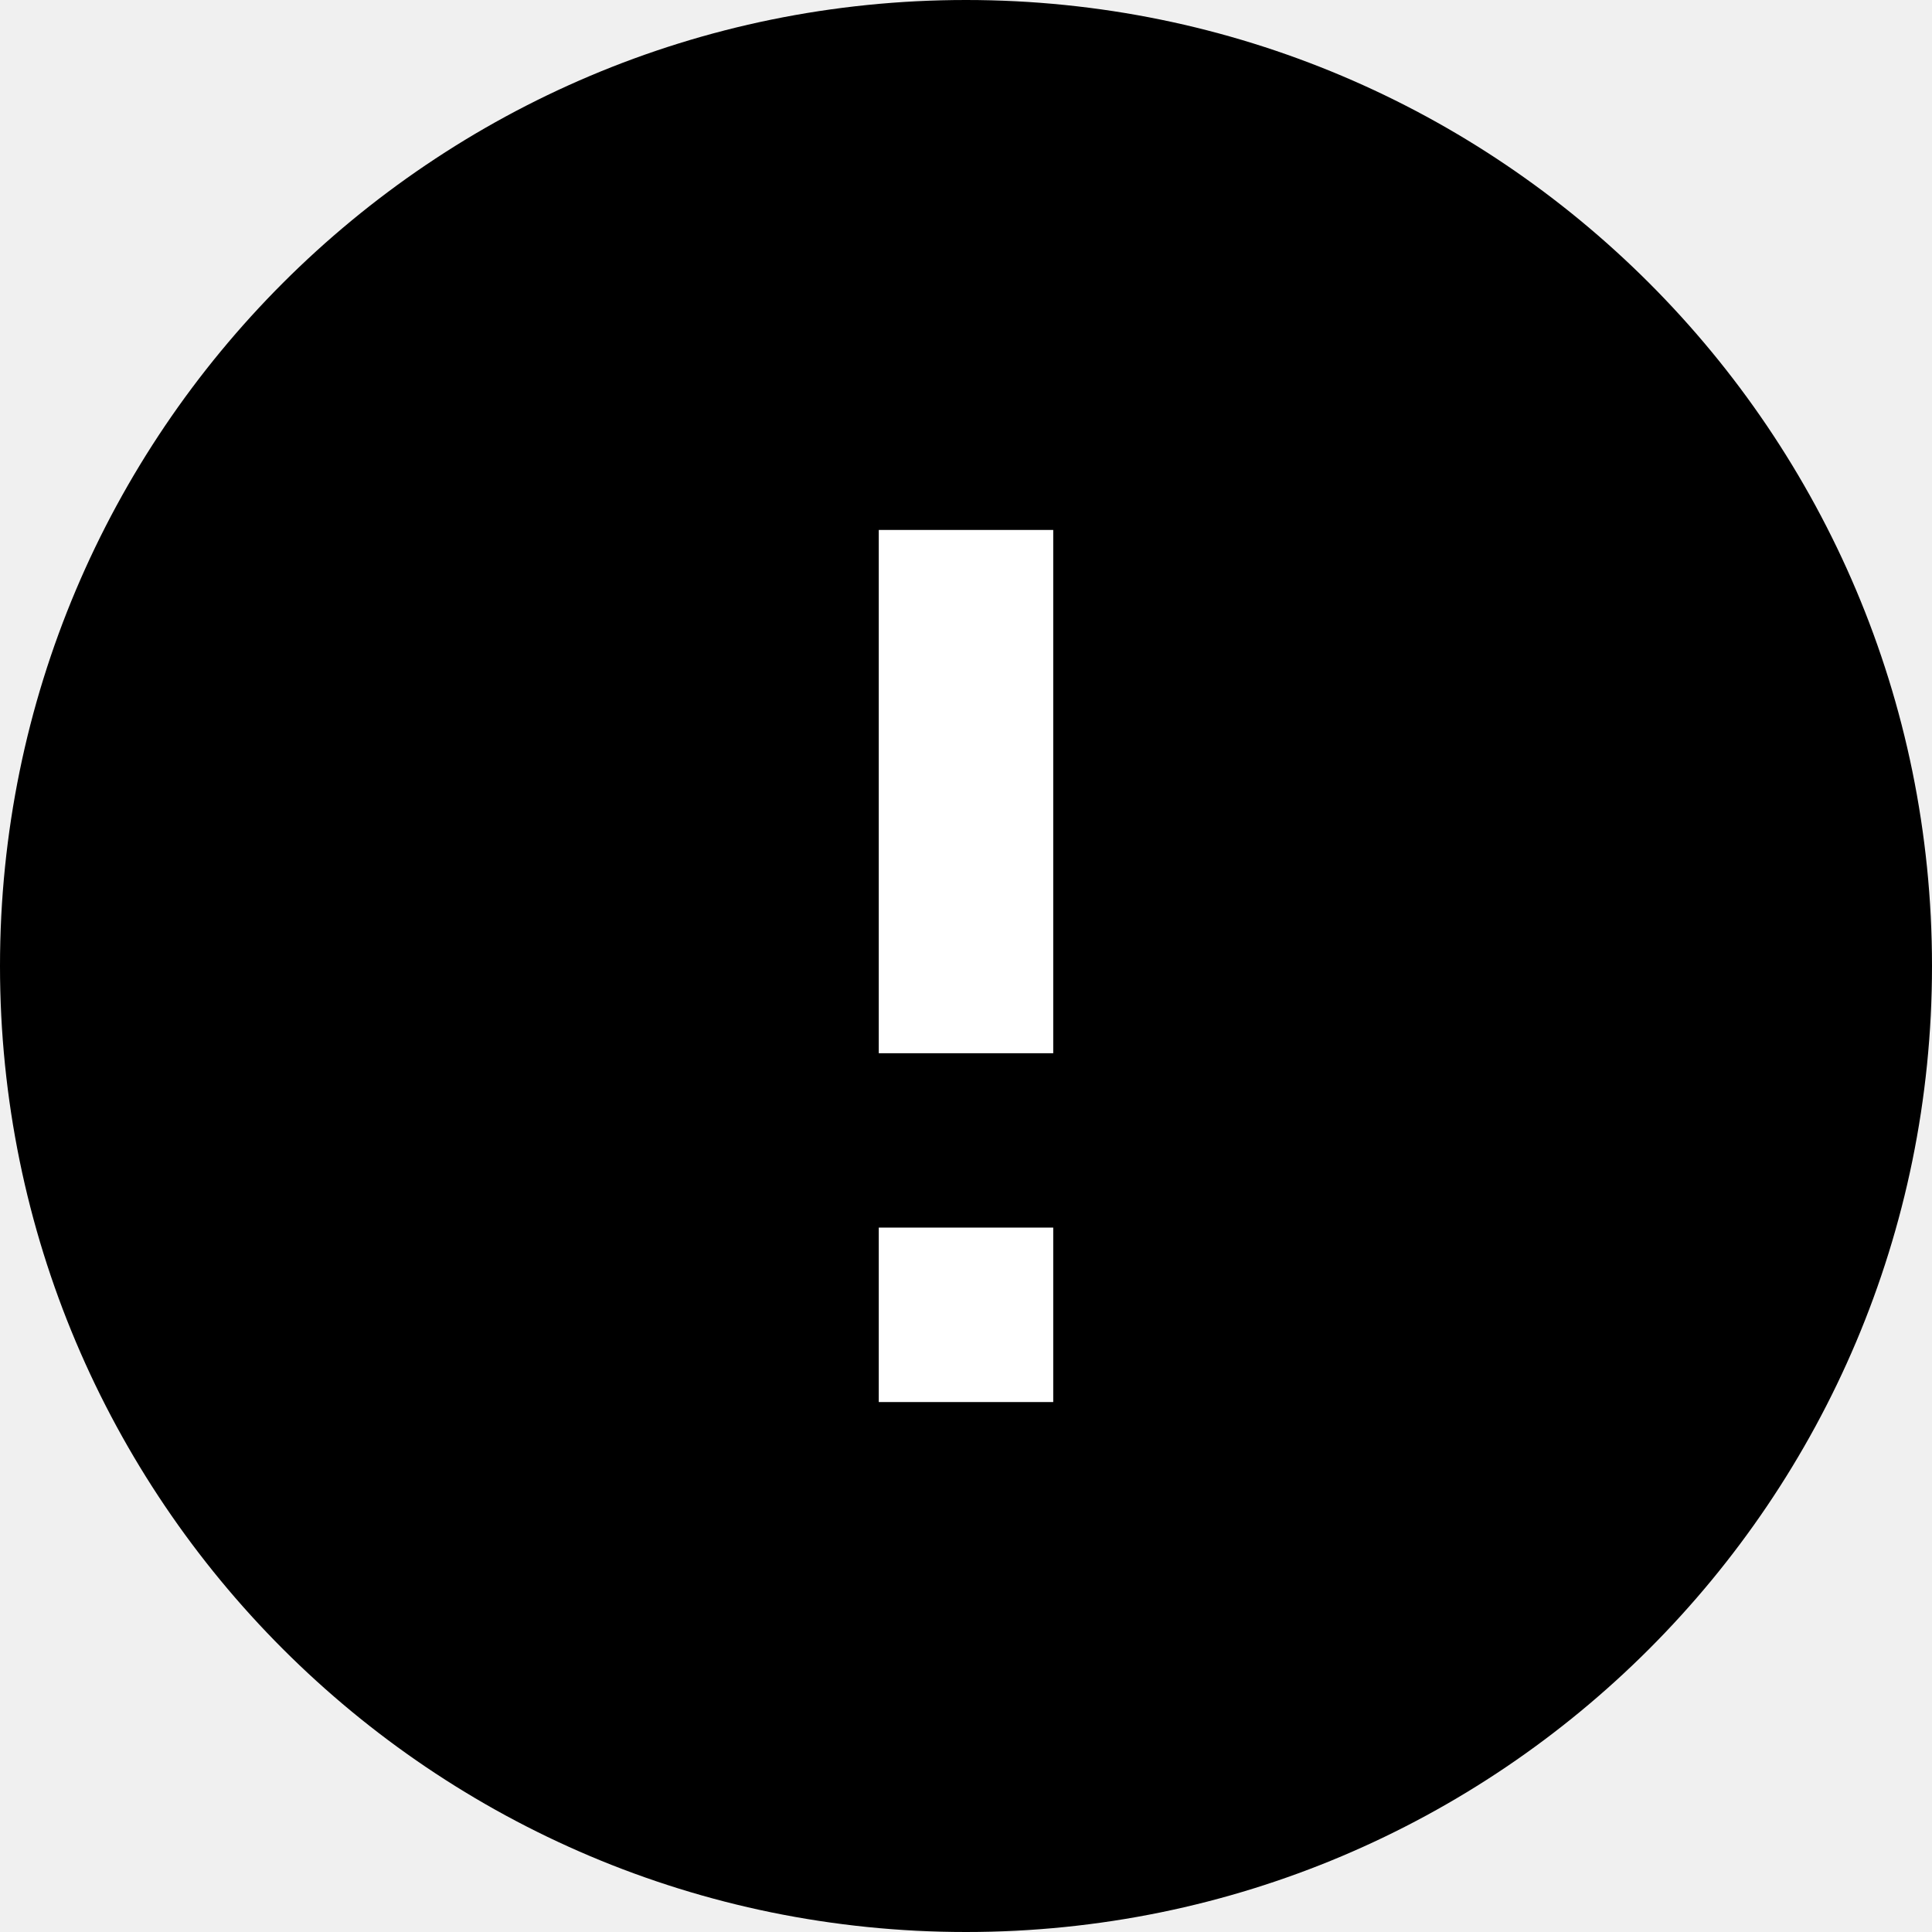
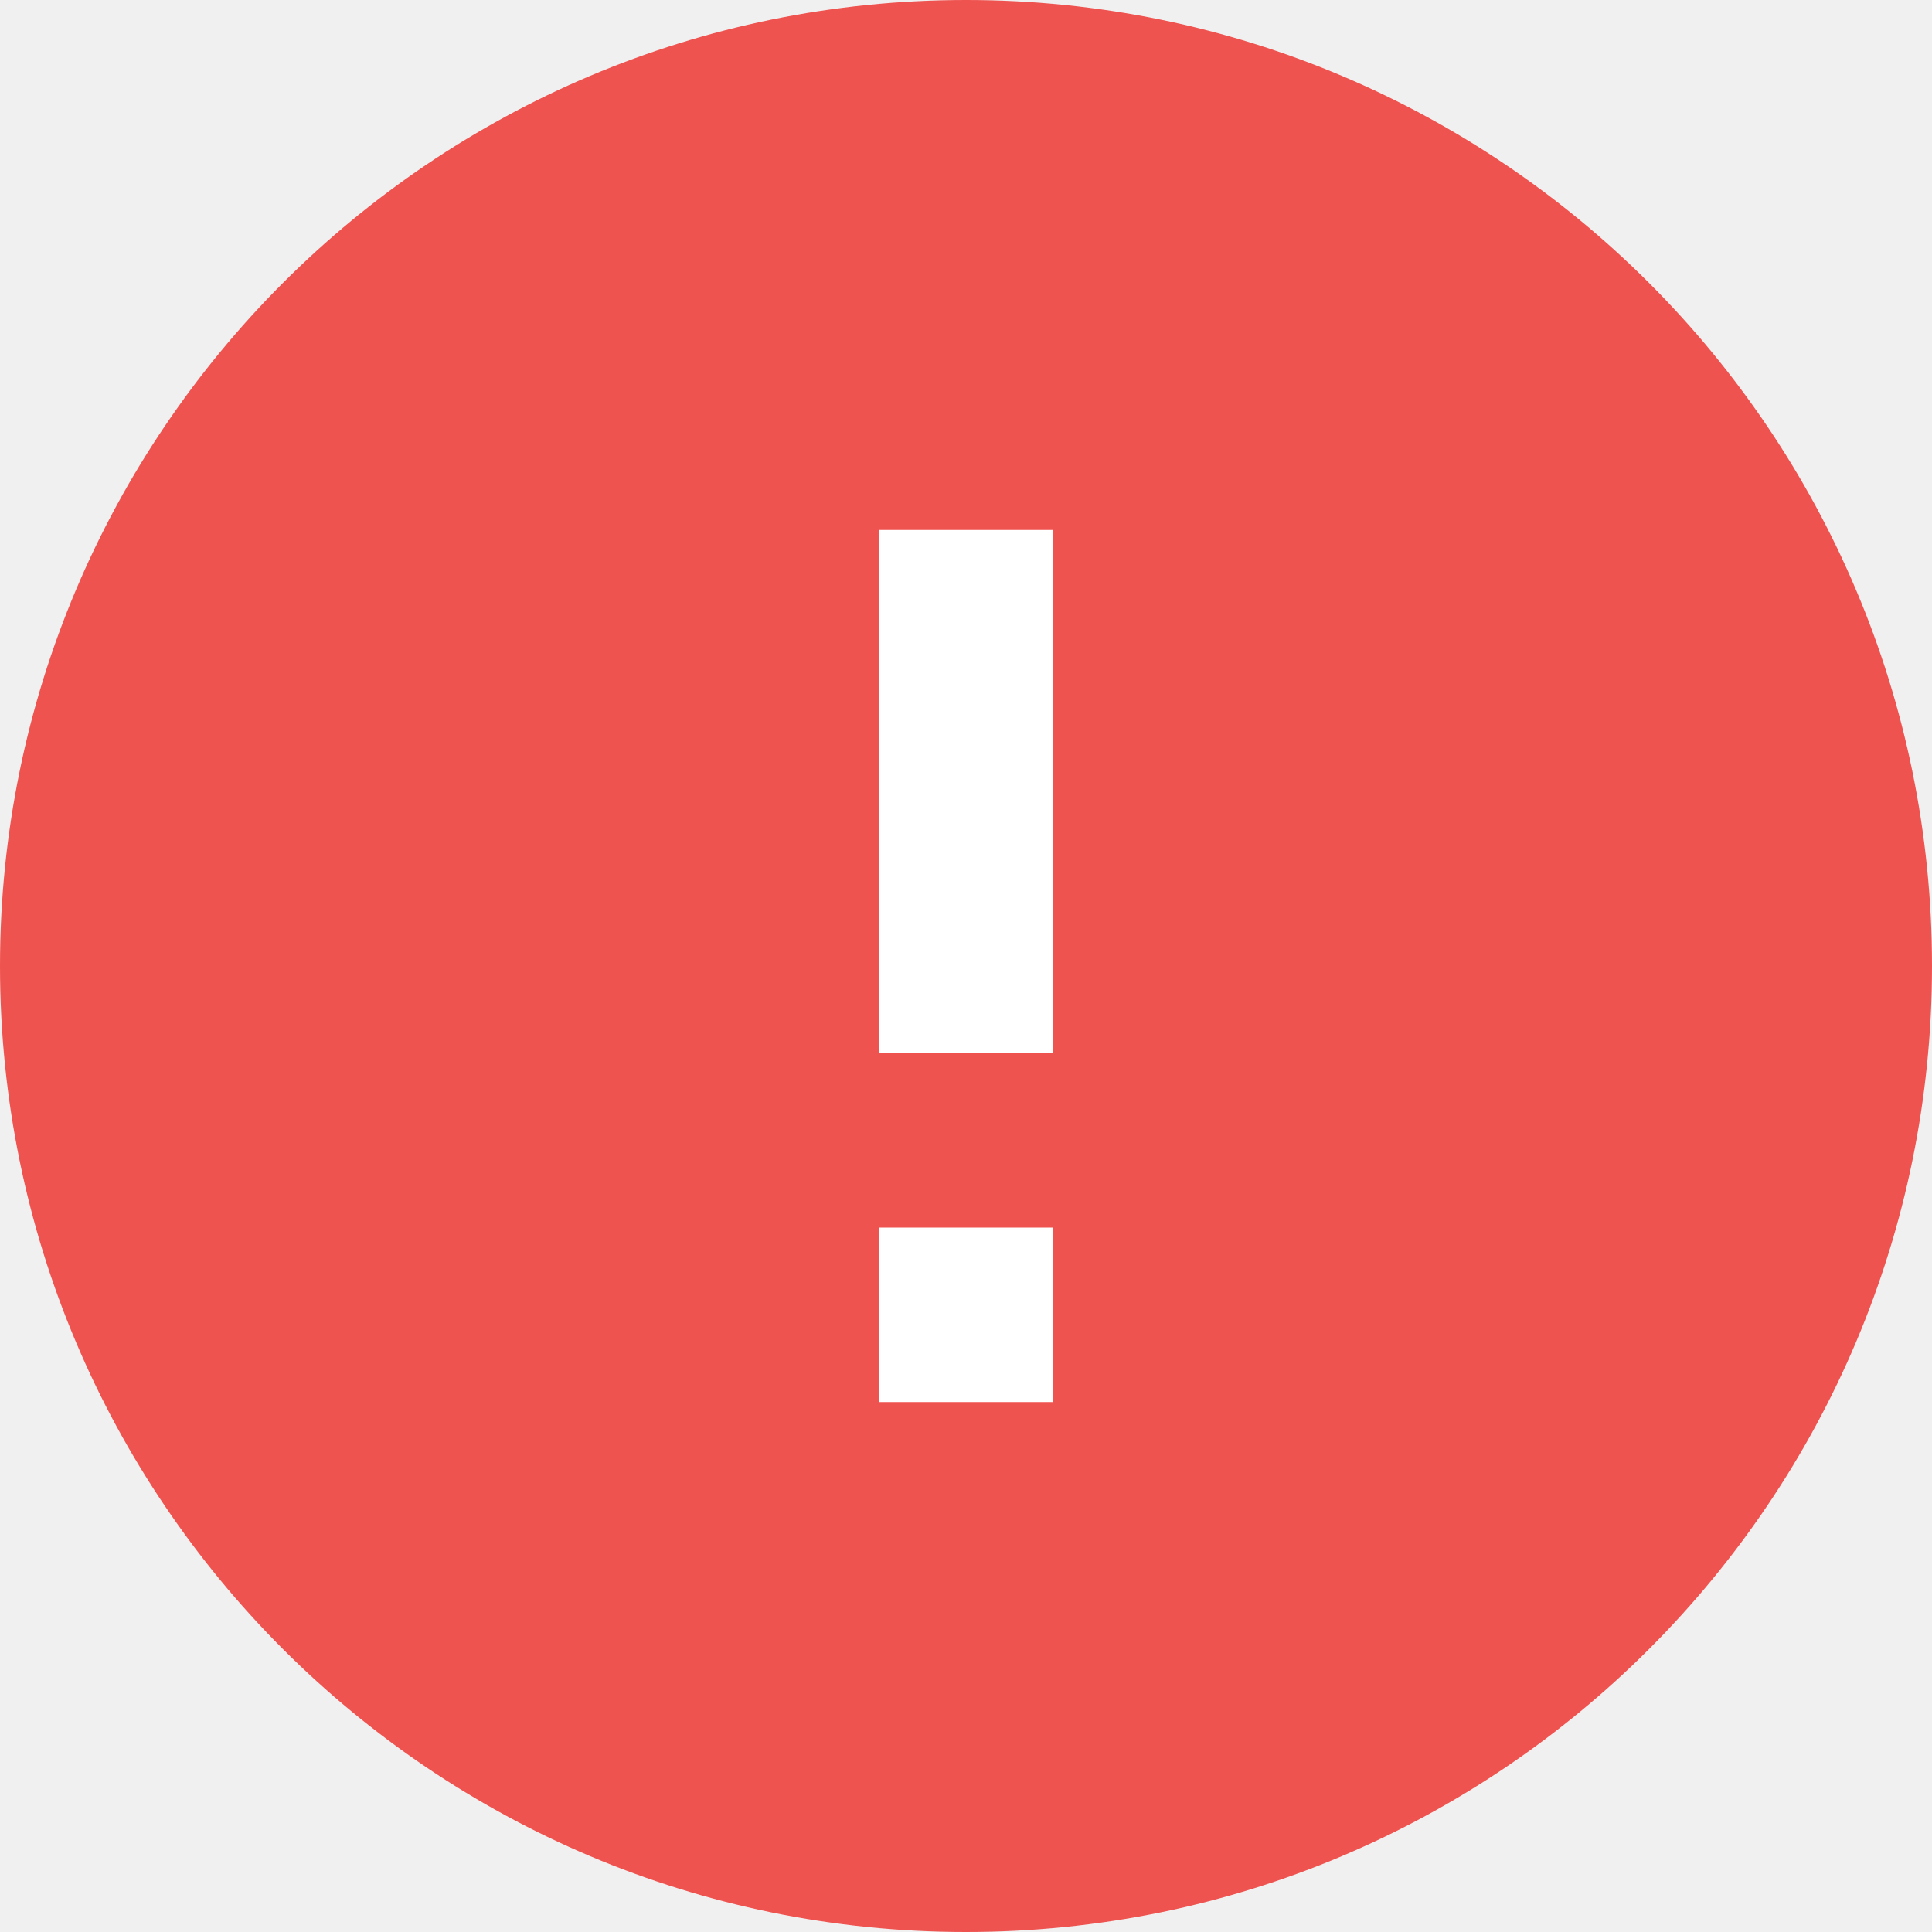
<svg xmlns="http://www.w3.org/2000/svg" width="20px" height="20px" viewBox="0 0 20 20" version="1.1">
  <defs />
-   <g id="order-walkthrough" stroke="none" stroke-width="1" fill="none" fill-rule="evenodd">
+   <g id="icon_failed" stroke="none" stroke-width="1" fill="none" fill-rule="evenodd">
    <g id="popup-idle-copy-7" transform="translate(-97, -499)">
      <g id="Group" transform="translate(97, 499)">
-         <circle id="Oval-8" fill="#000000" cx="10" cy="10" r="10" />
+         <circle id="Oval-8" fill="#EF5350" cx="10" cy="10" r="10" />
        <polygon id="Path" fill="#FFFFFF" points="10.903 14.514 9.097 14.514 9.097 12.708 10.903 12.708" />
        <polygon id="Path" fill="#FFFFFF" points="10.903 10.903 9.097 10.903 9.097 5.486 10.903 5.486" />
      </g>
    </g>
  </g>
</svg>
